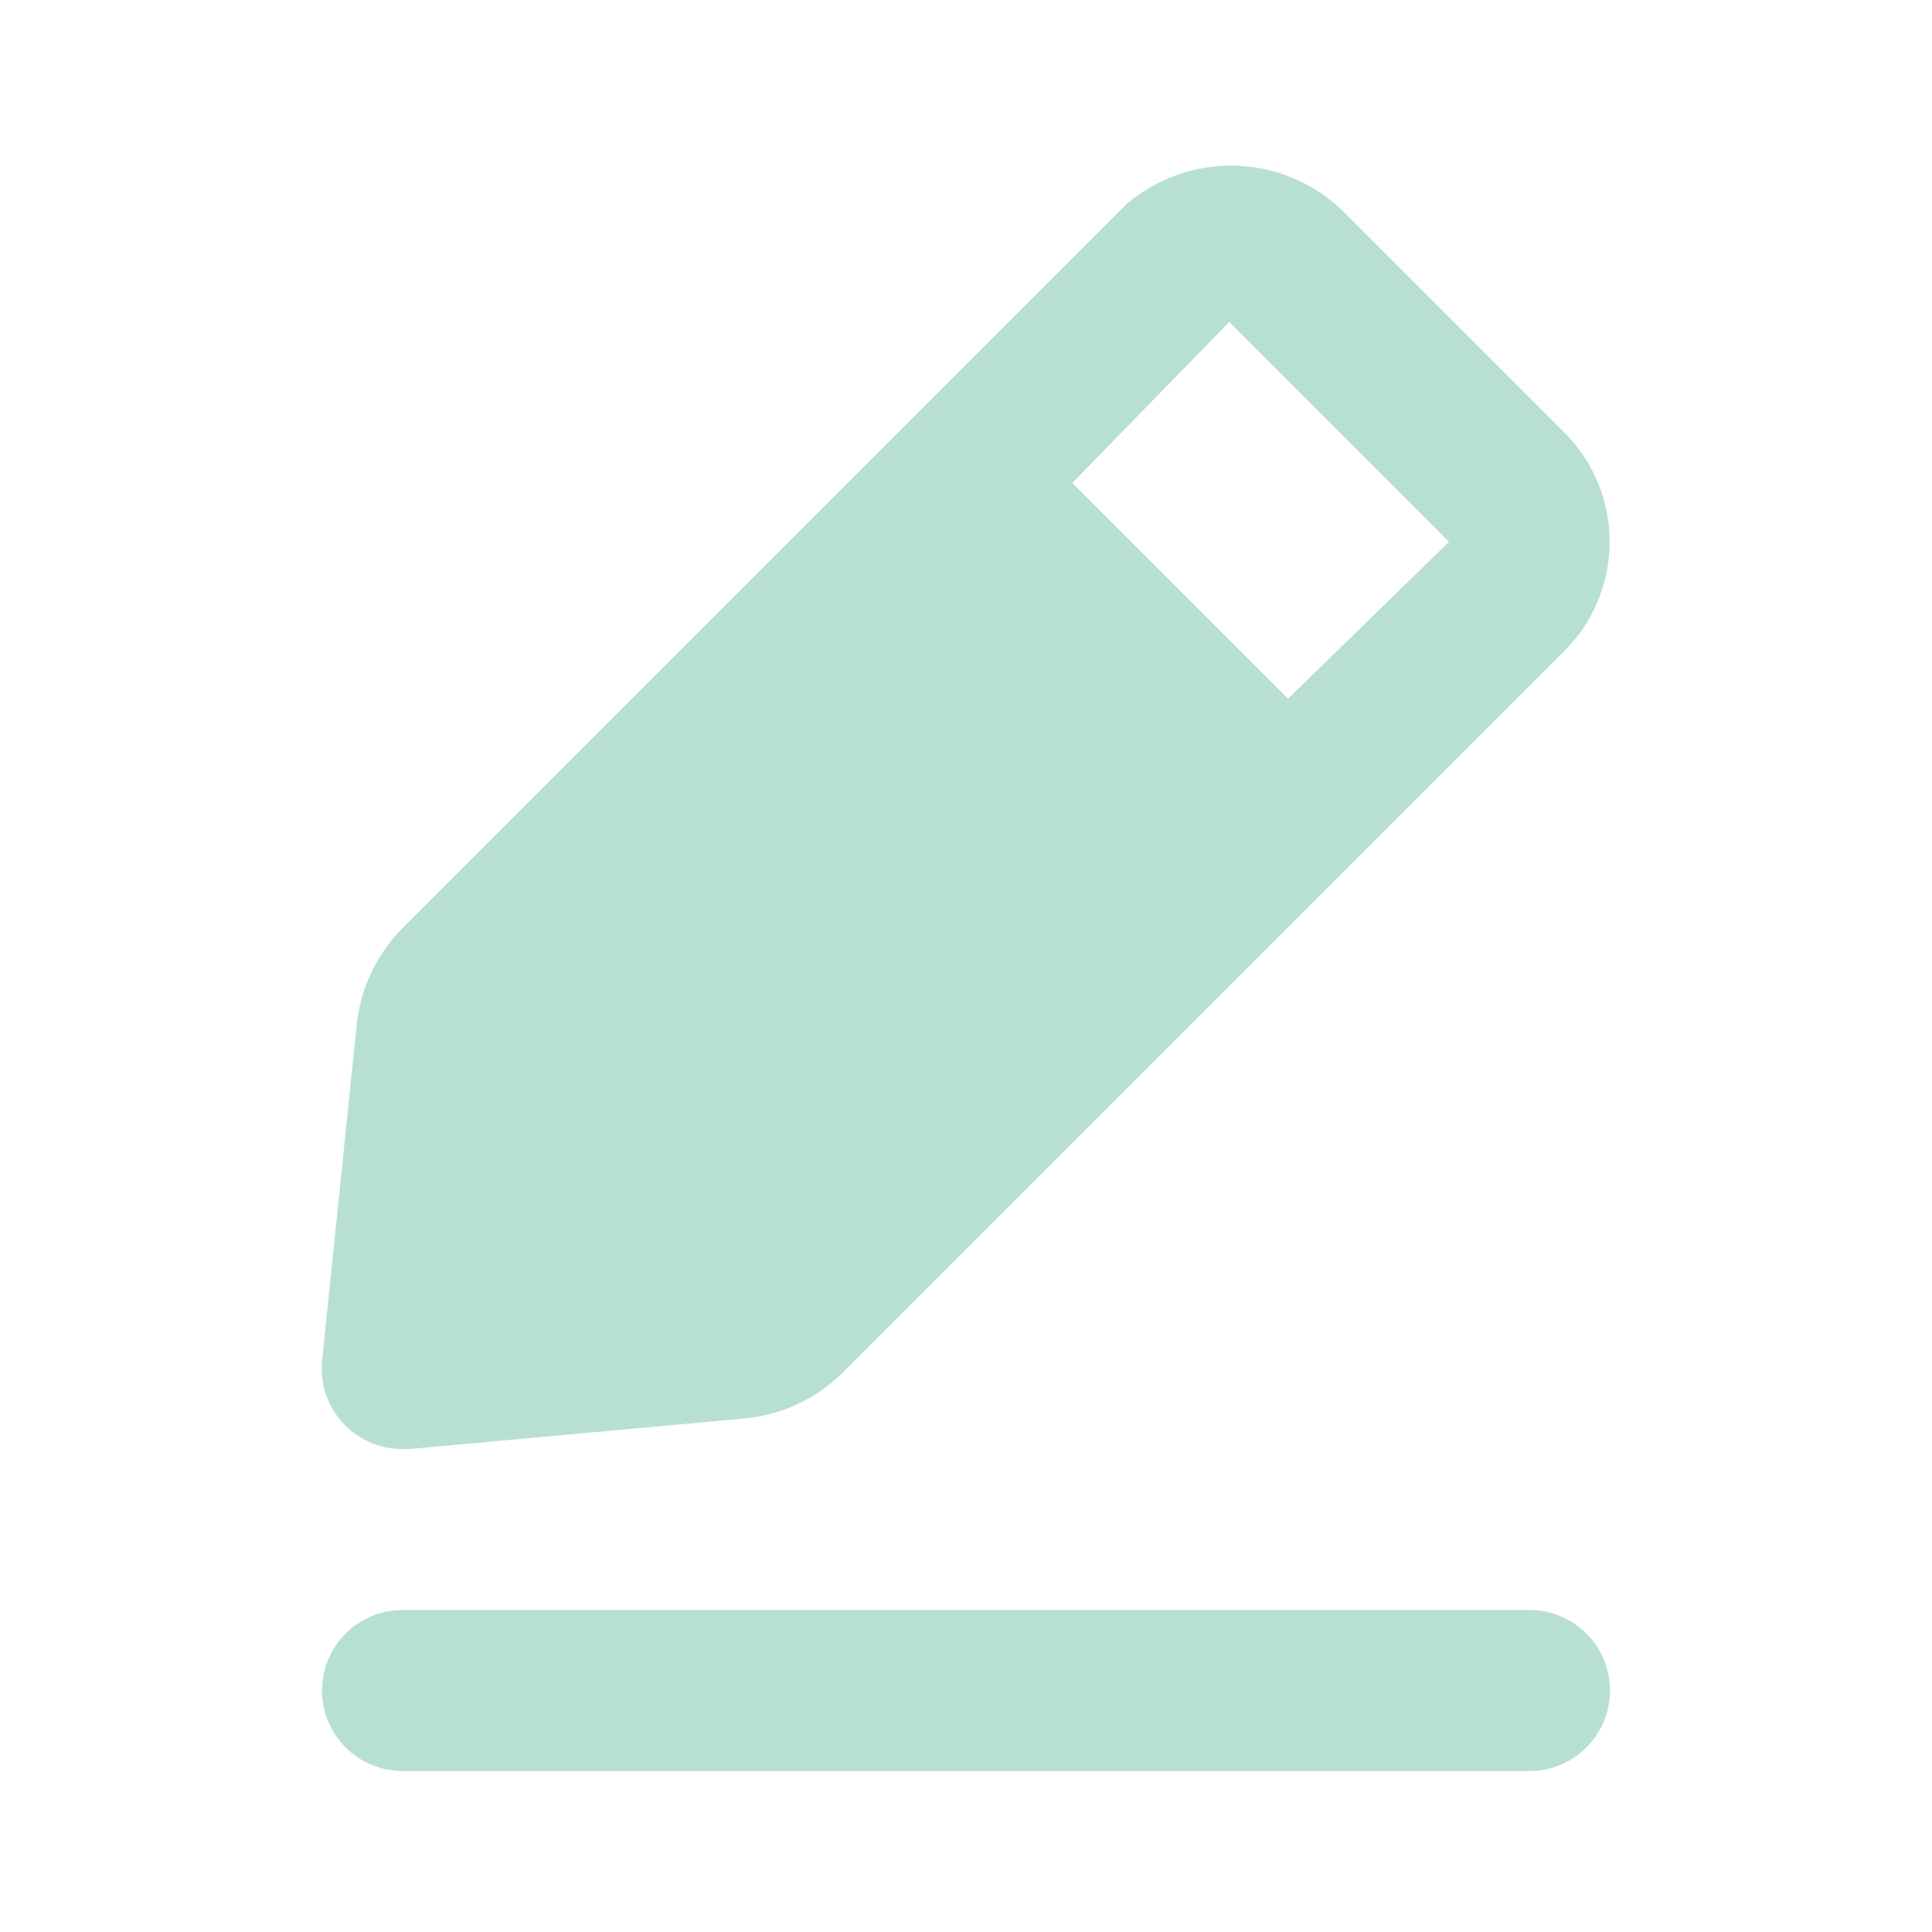
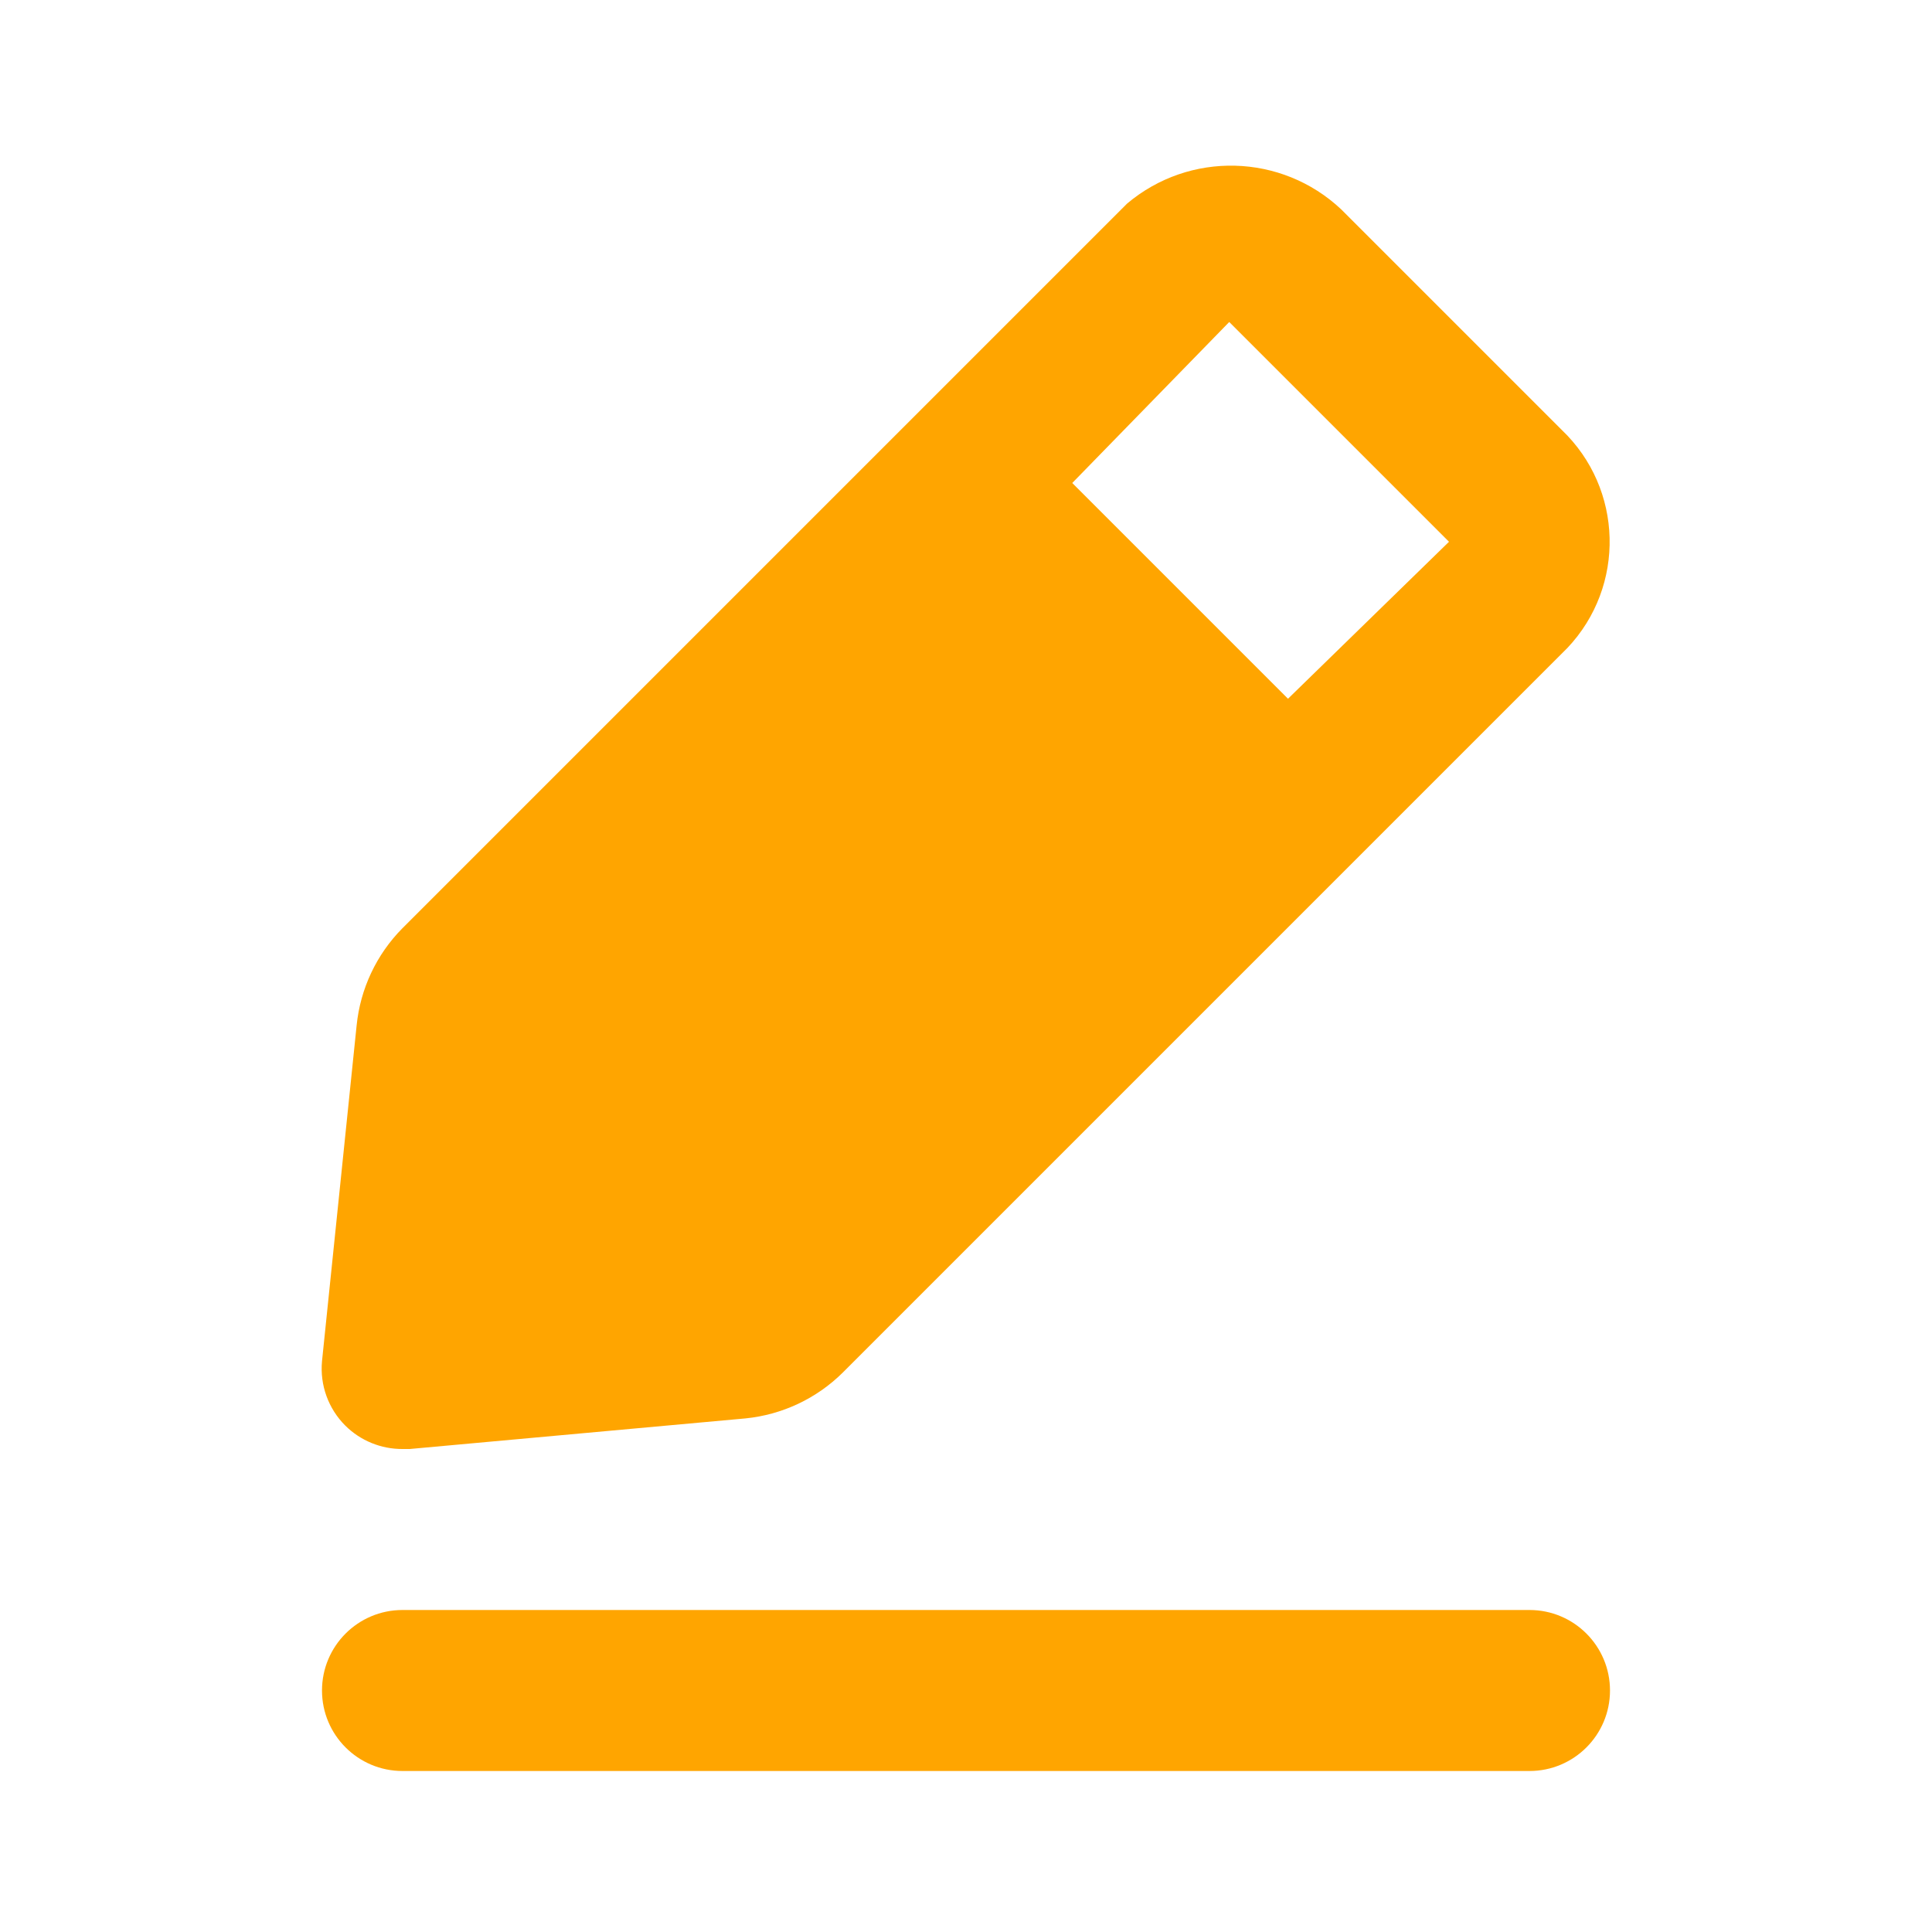
<svg xmlns="http://www.w3.org/2000/svg" viewBox="0 0 24 24" id="Edit">
-   <g data-name="Layer 2" fill="#b8e0d2" class="color000000 svgShape">
-     <path d="M19 20H5a1 1 0 0 0 0 2h14a1 1 0 0 0 0-2zM5 18h.09l4.17-.38a2 2 0 0 0 1.21-.57l9-9a1.92 1.92 0 0 0-.07-2.71L16.66 2.6A2 2 0 0 0 14 2.53l-9 9a2 2 0 0 0-.57 1.21L4 16.91a1 1 0 0 0 .29.8A1 1 0 0 0 5 18zM15.27 4 18 6.73l-2 1.95L13.32 6z" data-name="edit-2" fill="#b8e0d2" class="color000000 svgShape" />
+   <g data-name="Layer 2" fill="#BD8334" class="color000000 svgShape">
+     <path d="M19 20H5a1 1 0 0 0 0 2h14a1 1 0 0 0 0-2zM5 18h.09l4.17-.38a2 2 0 0 0 1.21-.57l9-9a1.92 1.92 0 0 0-.07-2.71L16.66 2.6A2 2 0 0 0 14 2.53l-9 9a2 2 0 0 0-.57 1.21L4 16.91a1 1 0 0 0 .29.8A1 1 0 0 0 5 18zM15.27 4 18 6.73l-2 1.95L13.32 6z" data-name="edit-2" fill="#ffa500" class="color000000 svgShape" />
  </g>
</svg>
